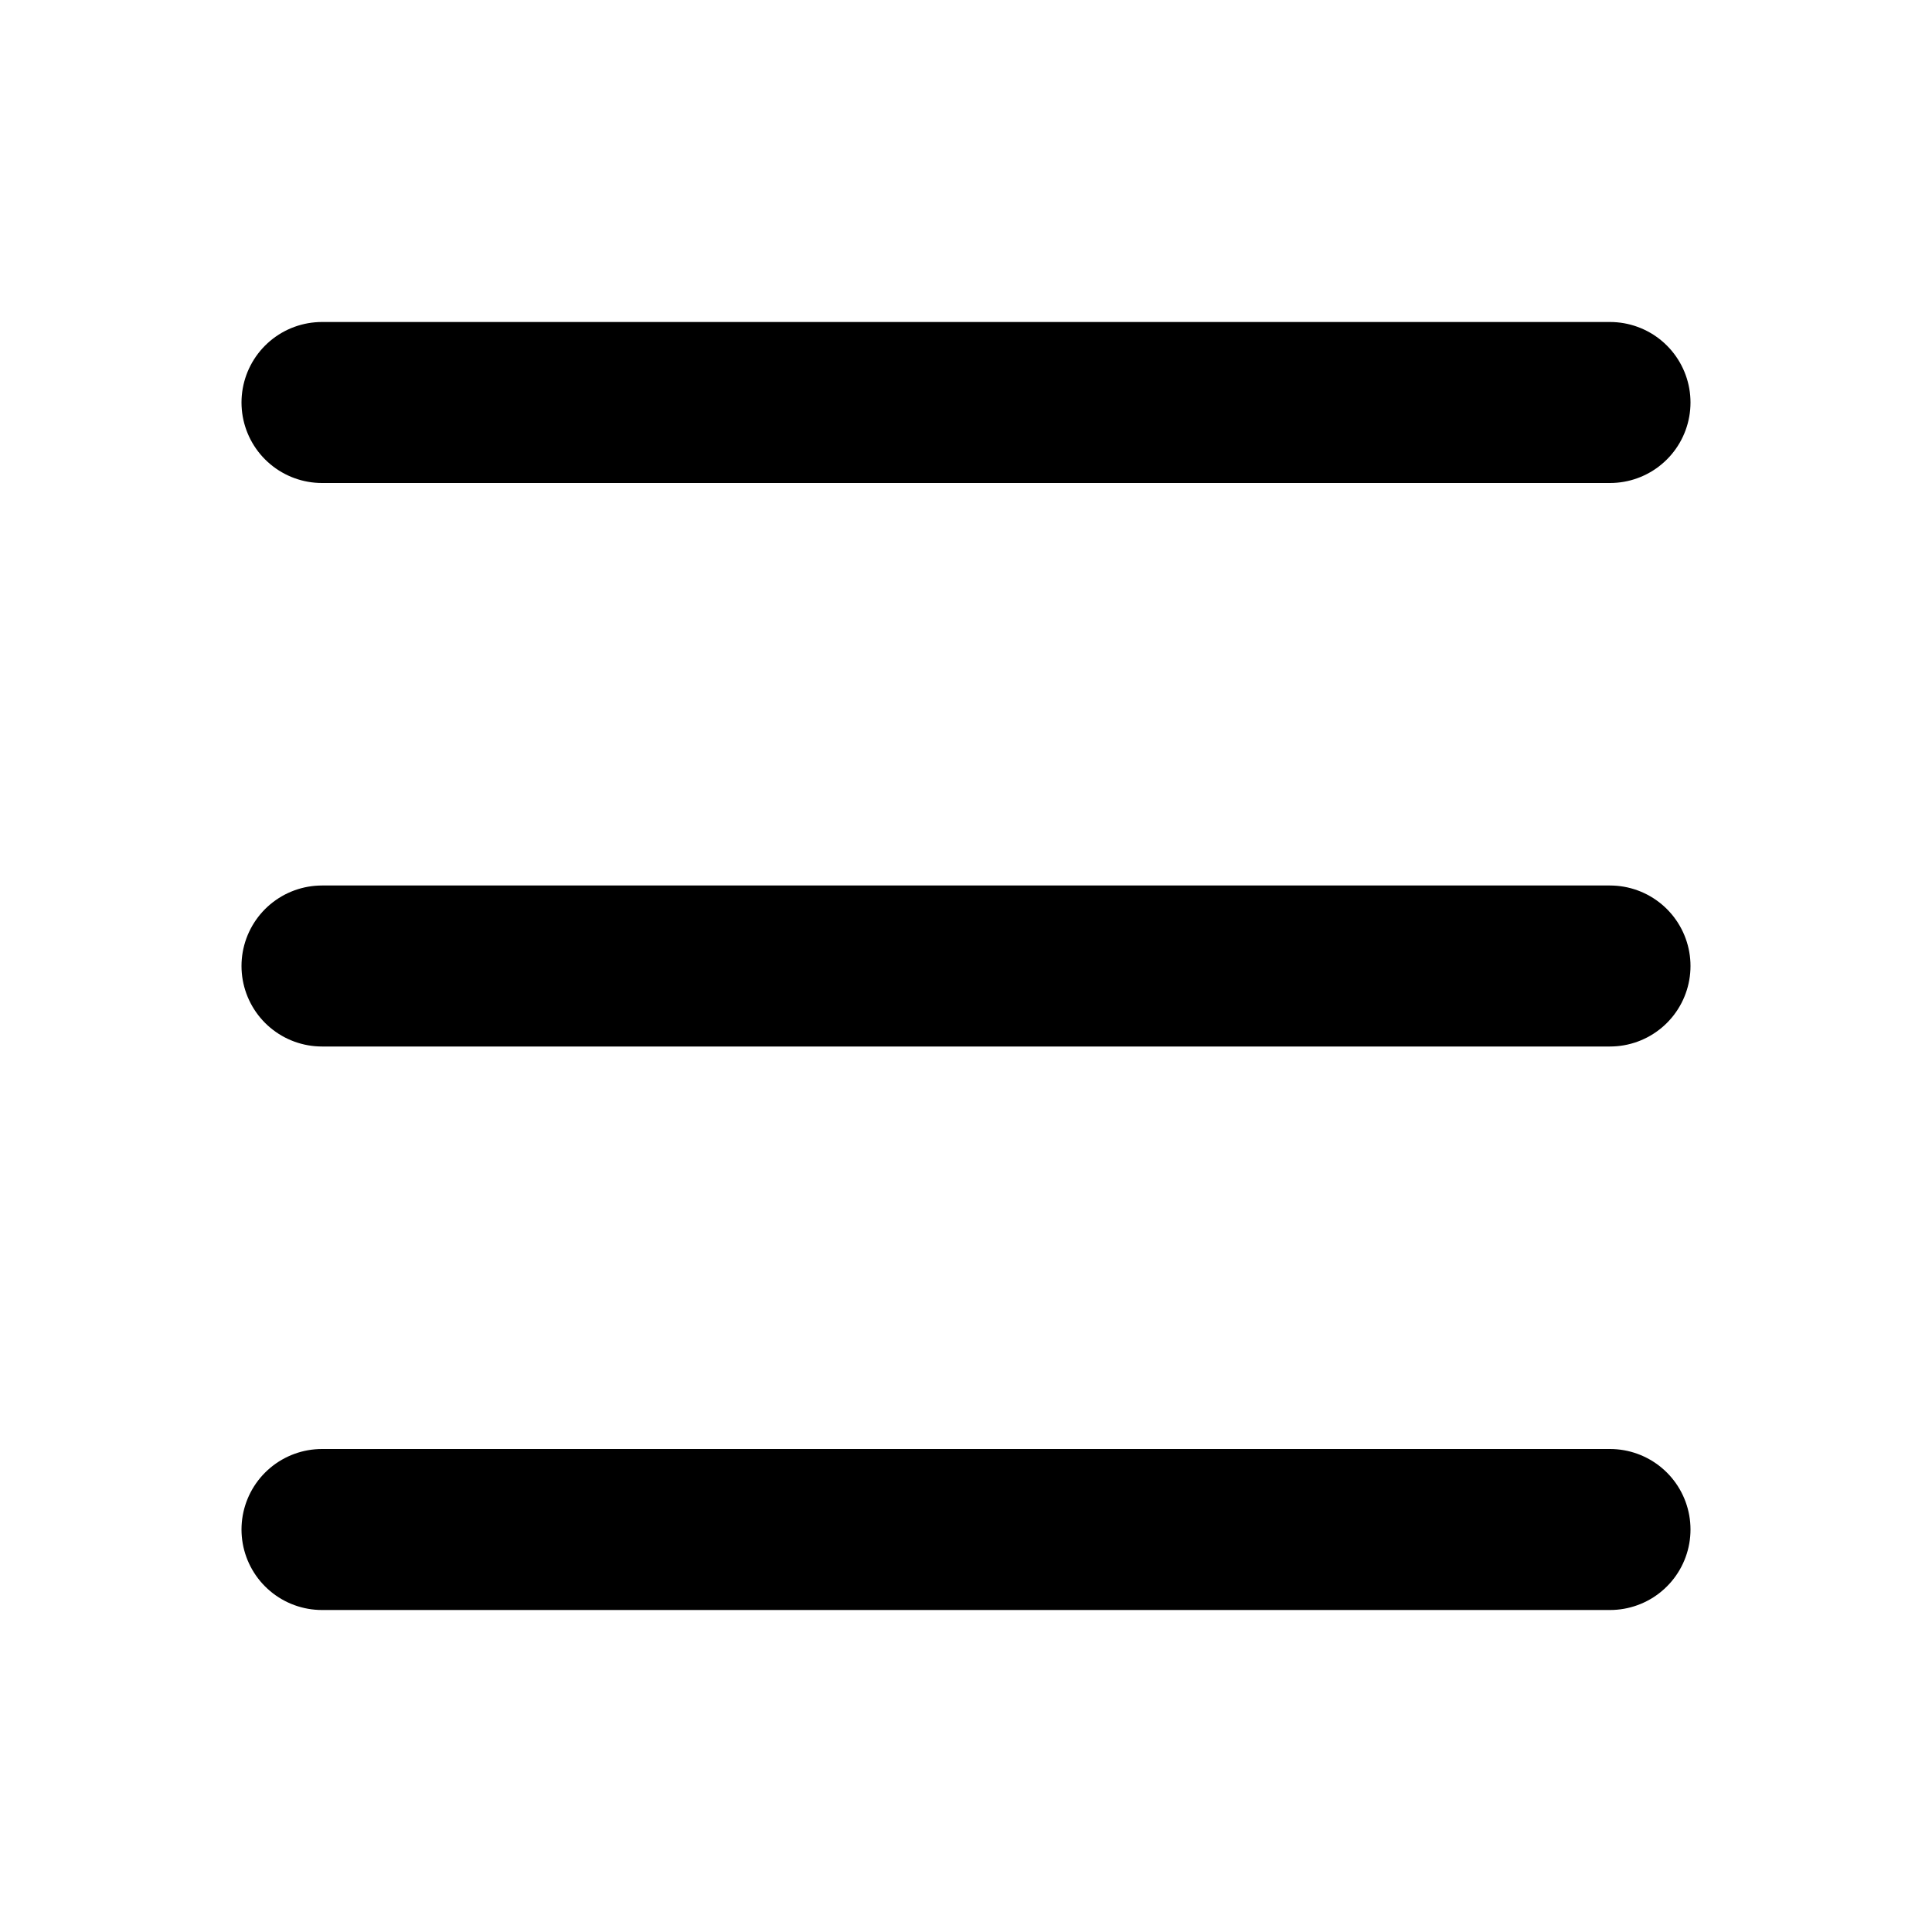
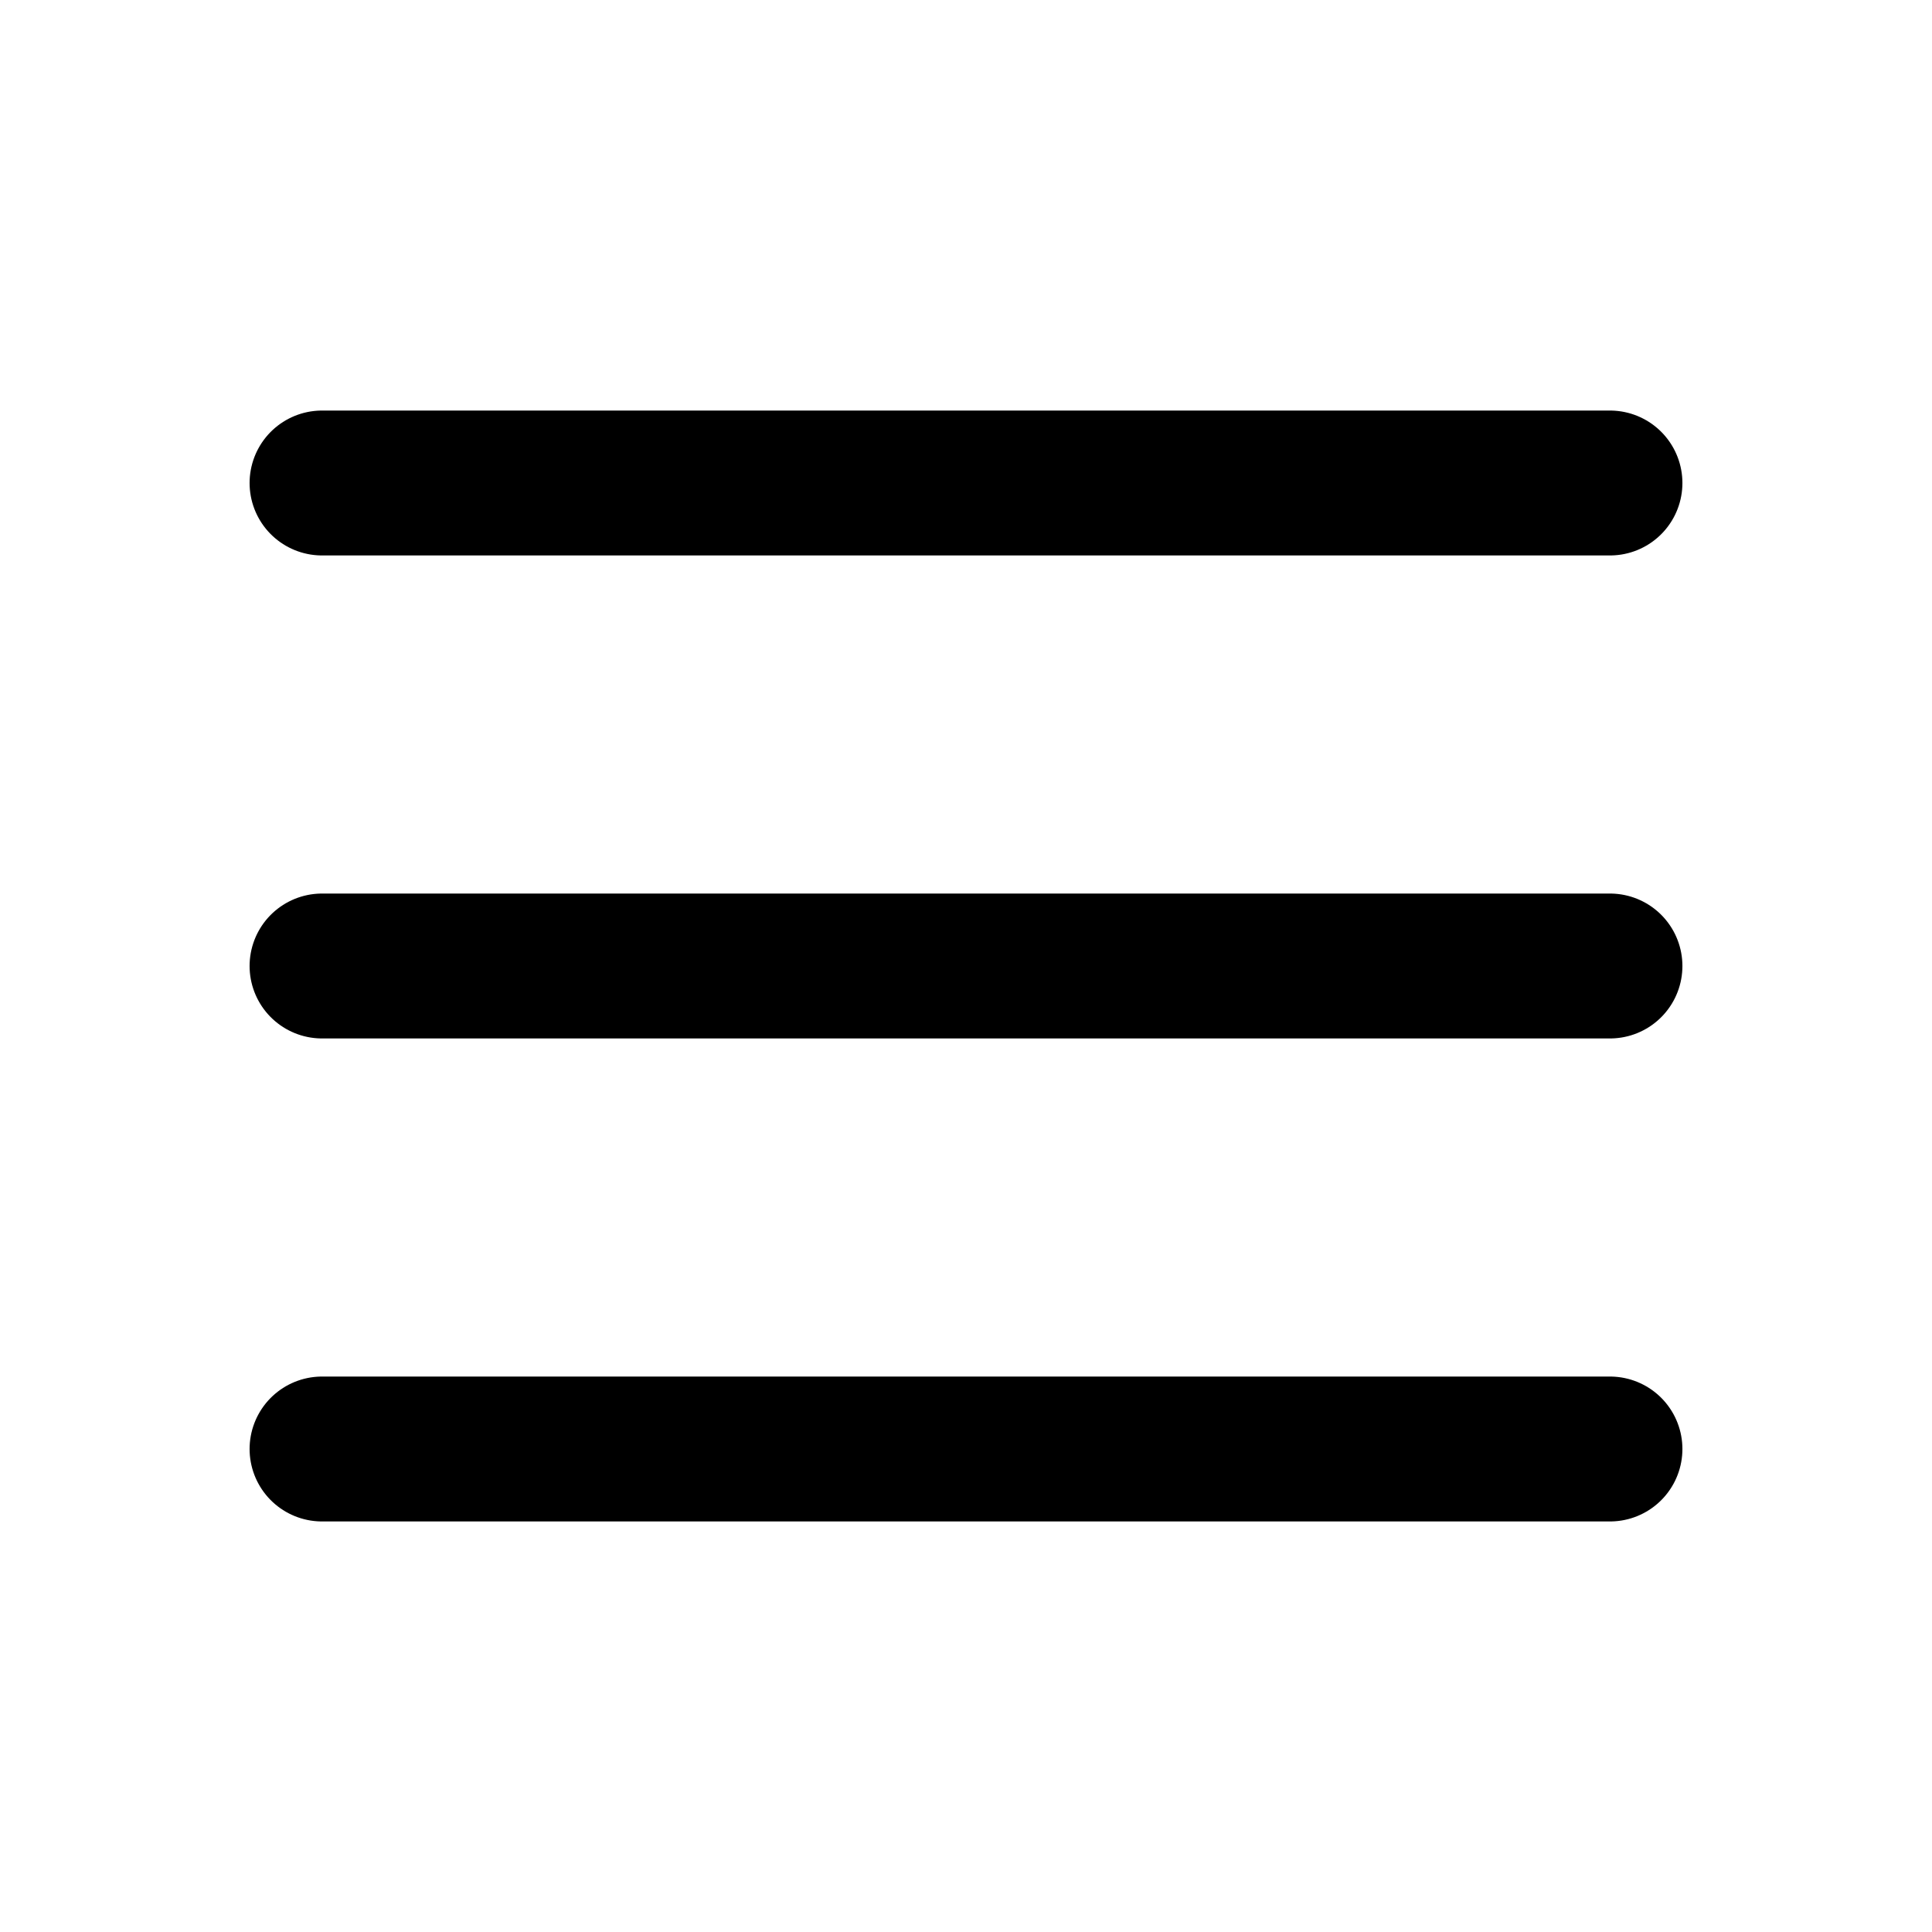
- <svg xmlns="http://www.w3.org/2000/svg" width="24" height="24" viewBox="0 0 24 24" fill="none" stroke="currentColor" stroke-width="2" stroke-linecap="round" stroke-linejoin="round">
-   <path d="M4 5h16" />
-   <path d="M4 12h16" />
-   <path d="M4 19h16" />
+ <svg xmlns="http://www.w3.org/2000/svg" width="16" height="16" fill="none">
+   <path stroke="#000" stroke-linecap="round" stroke-linejoin="round" stroke-width="1.2" d="M2.667 8h10.666M2.667 4h10.666M2.667 12h10.666" />
</svg>
